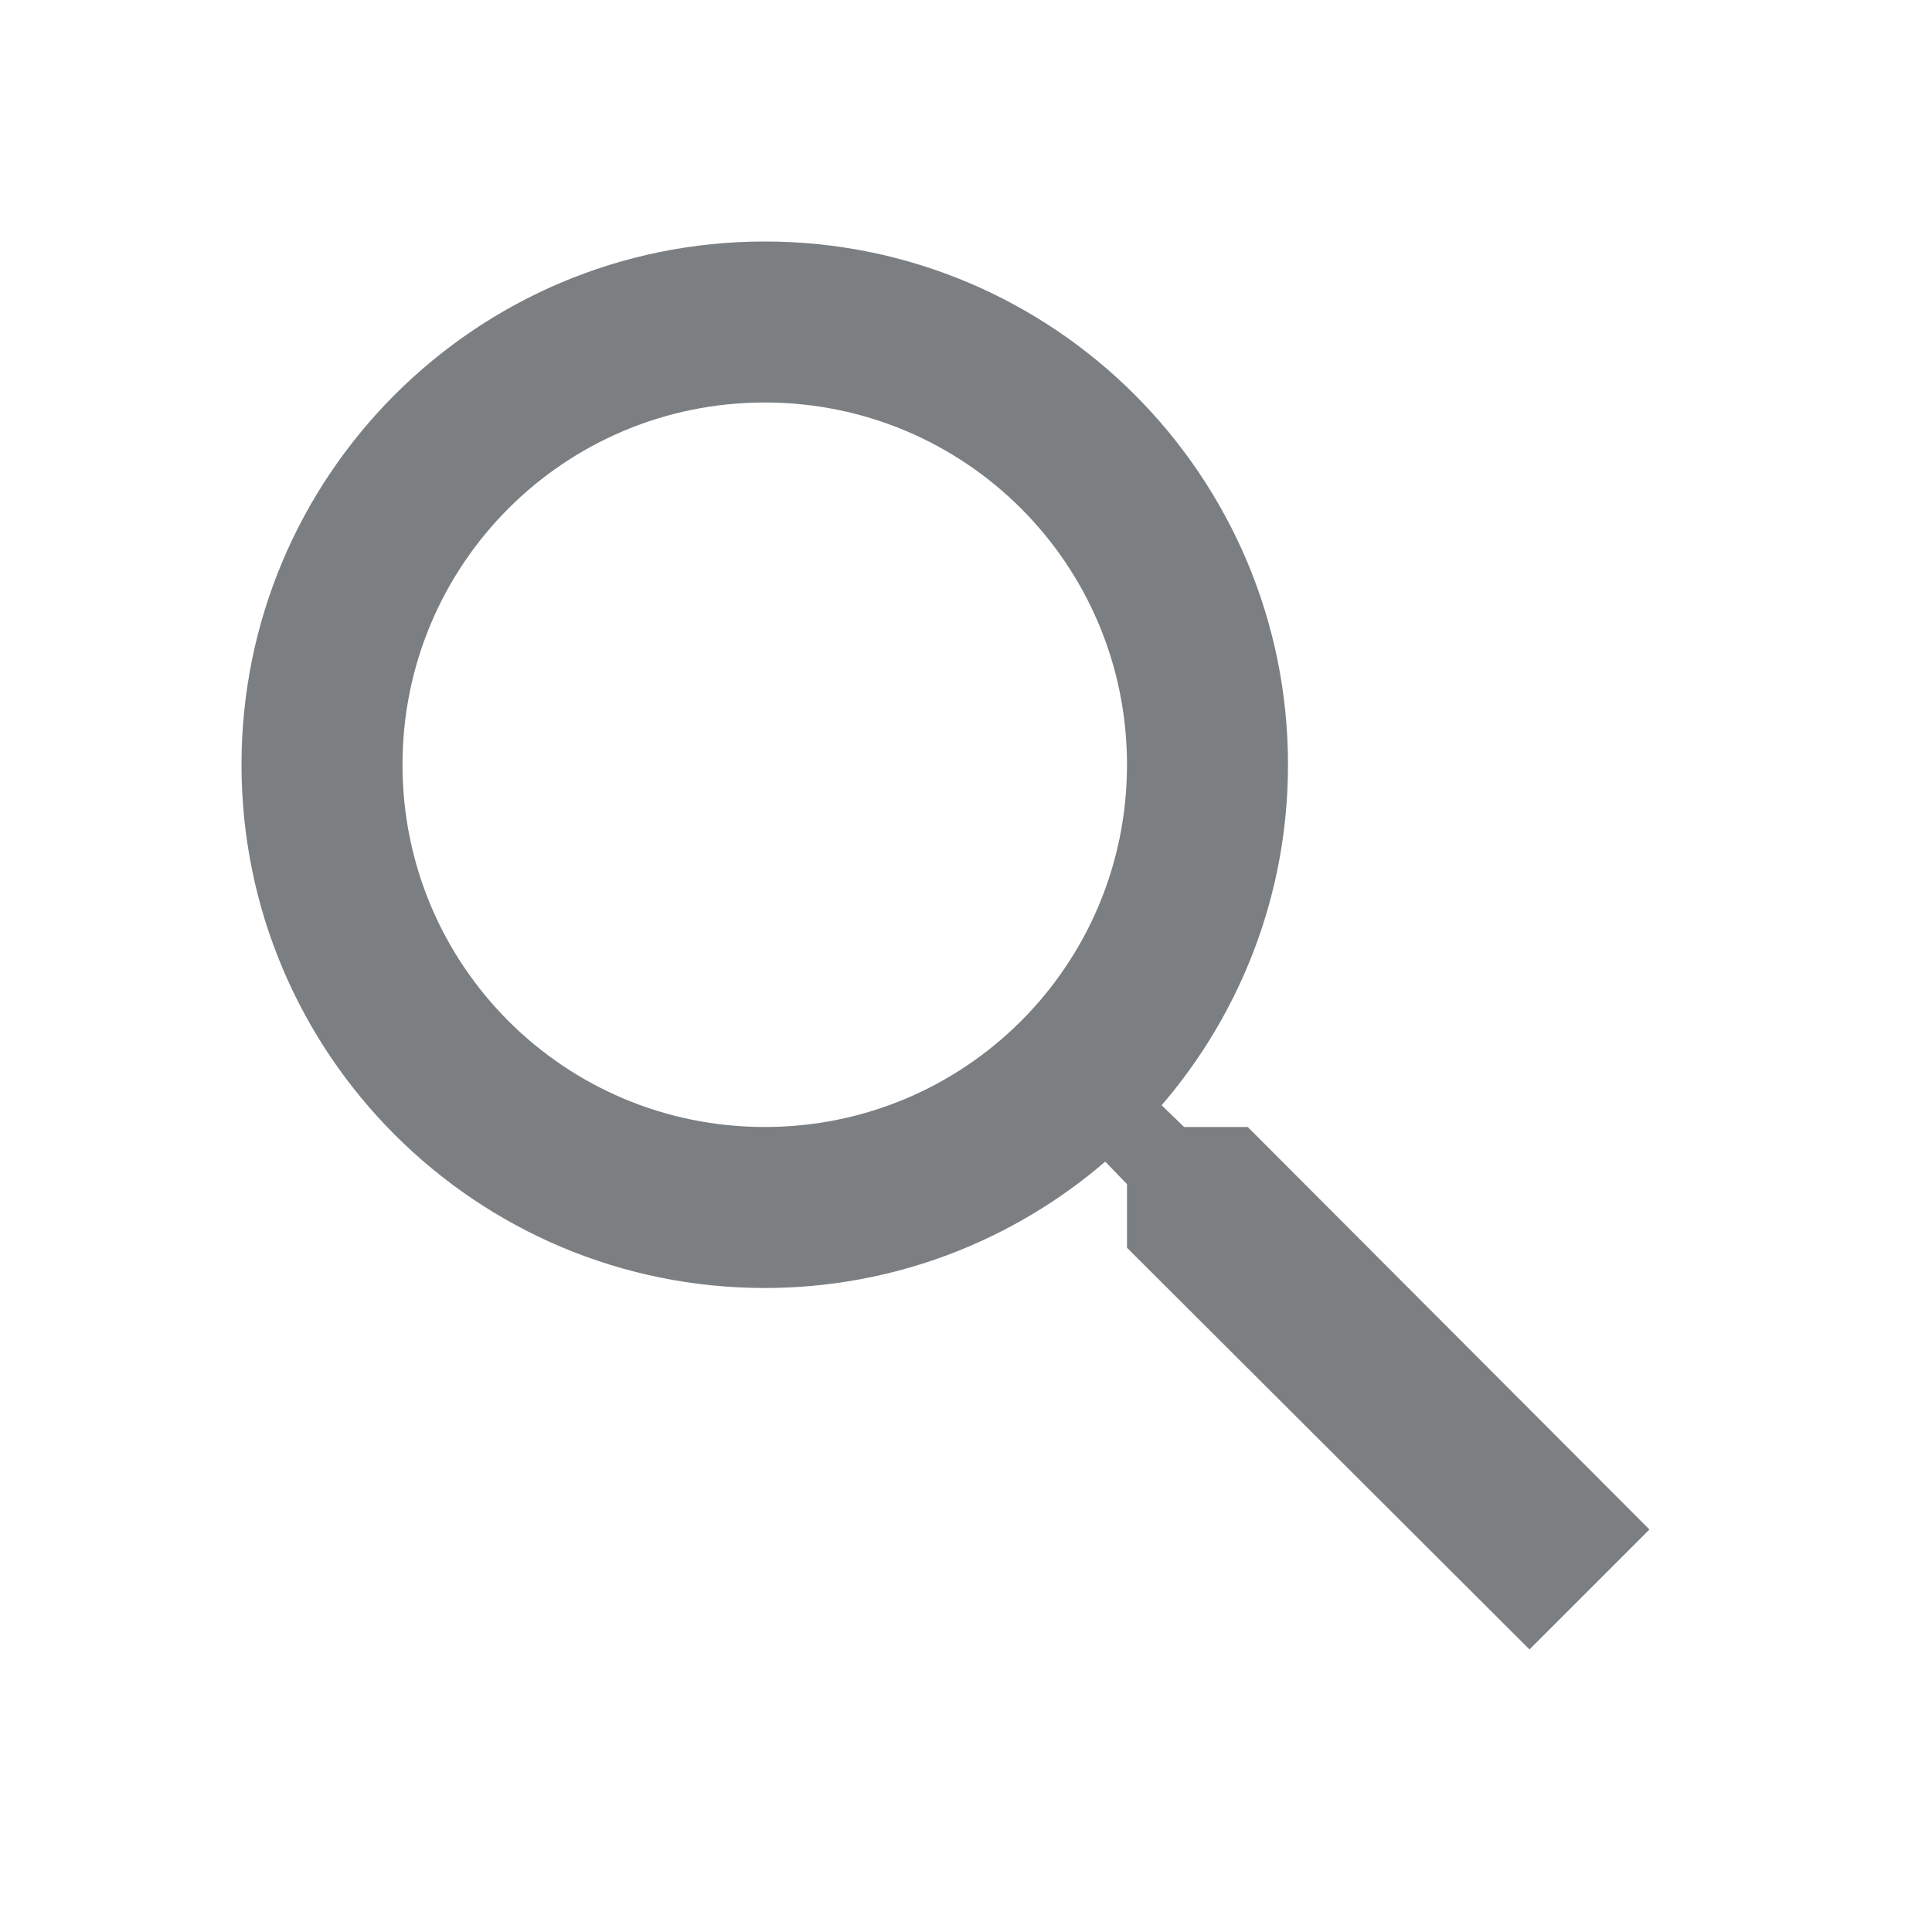
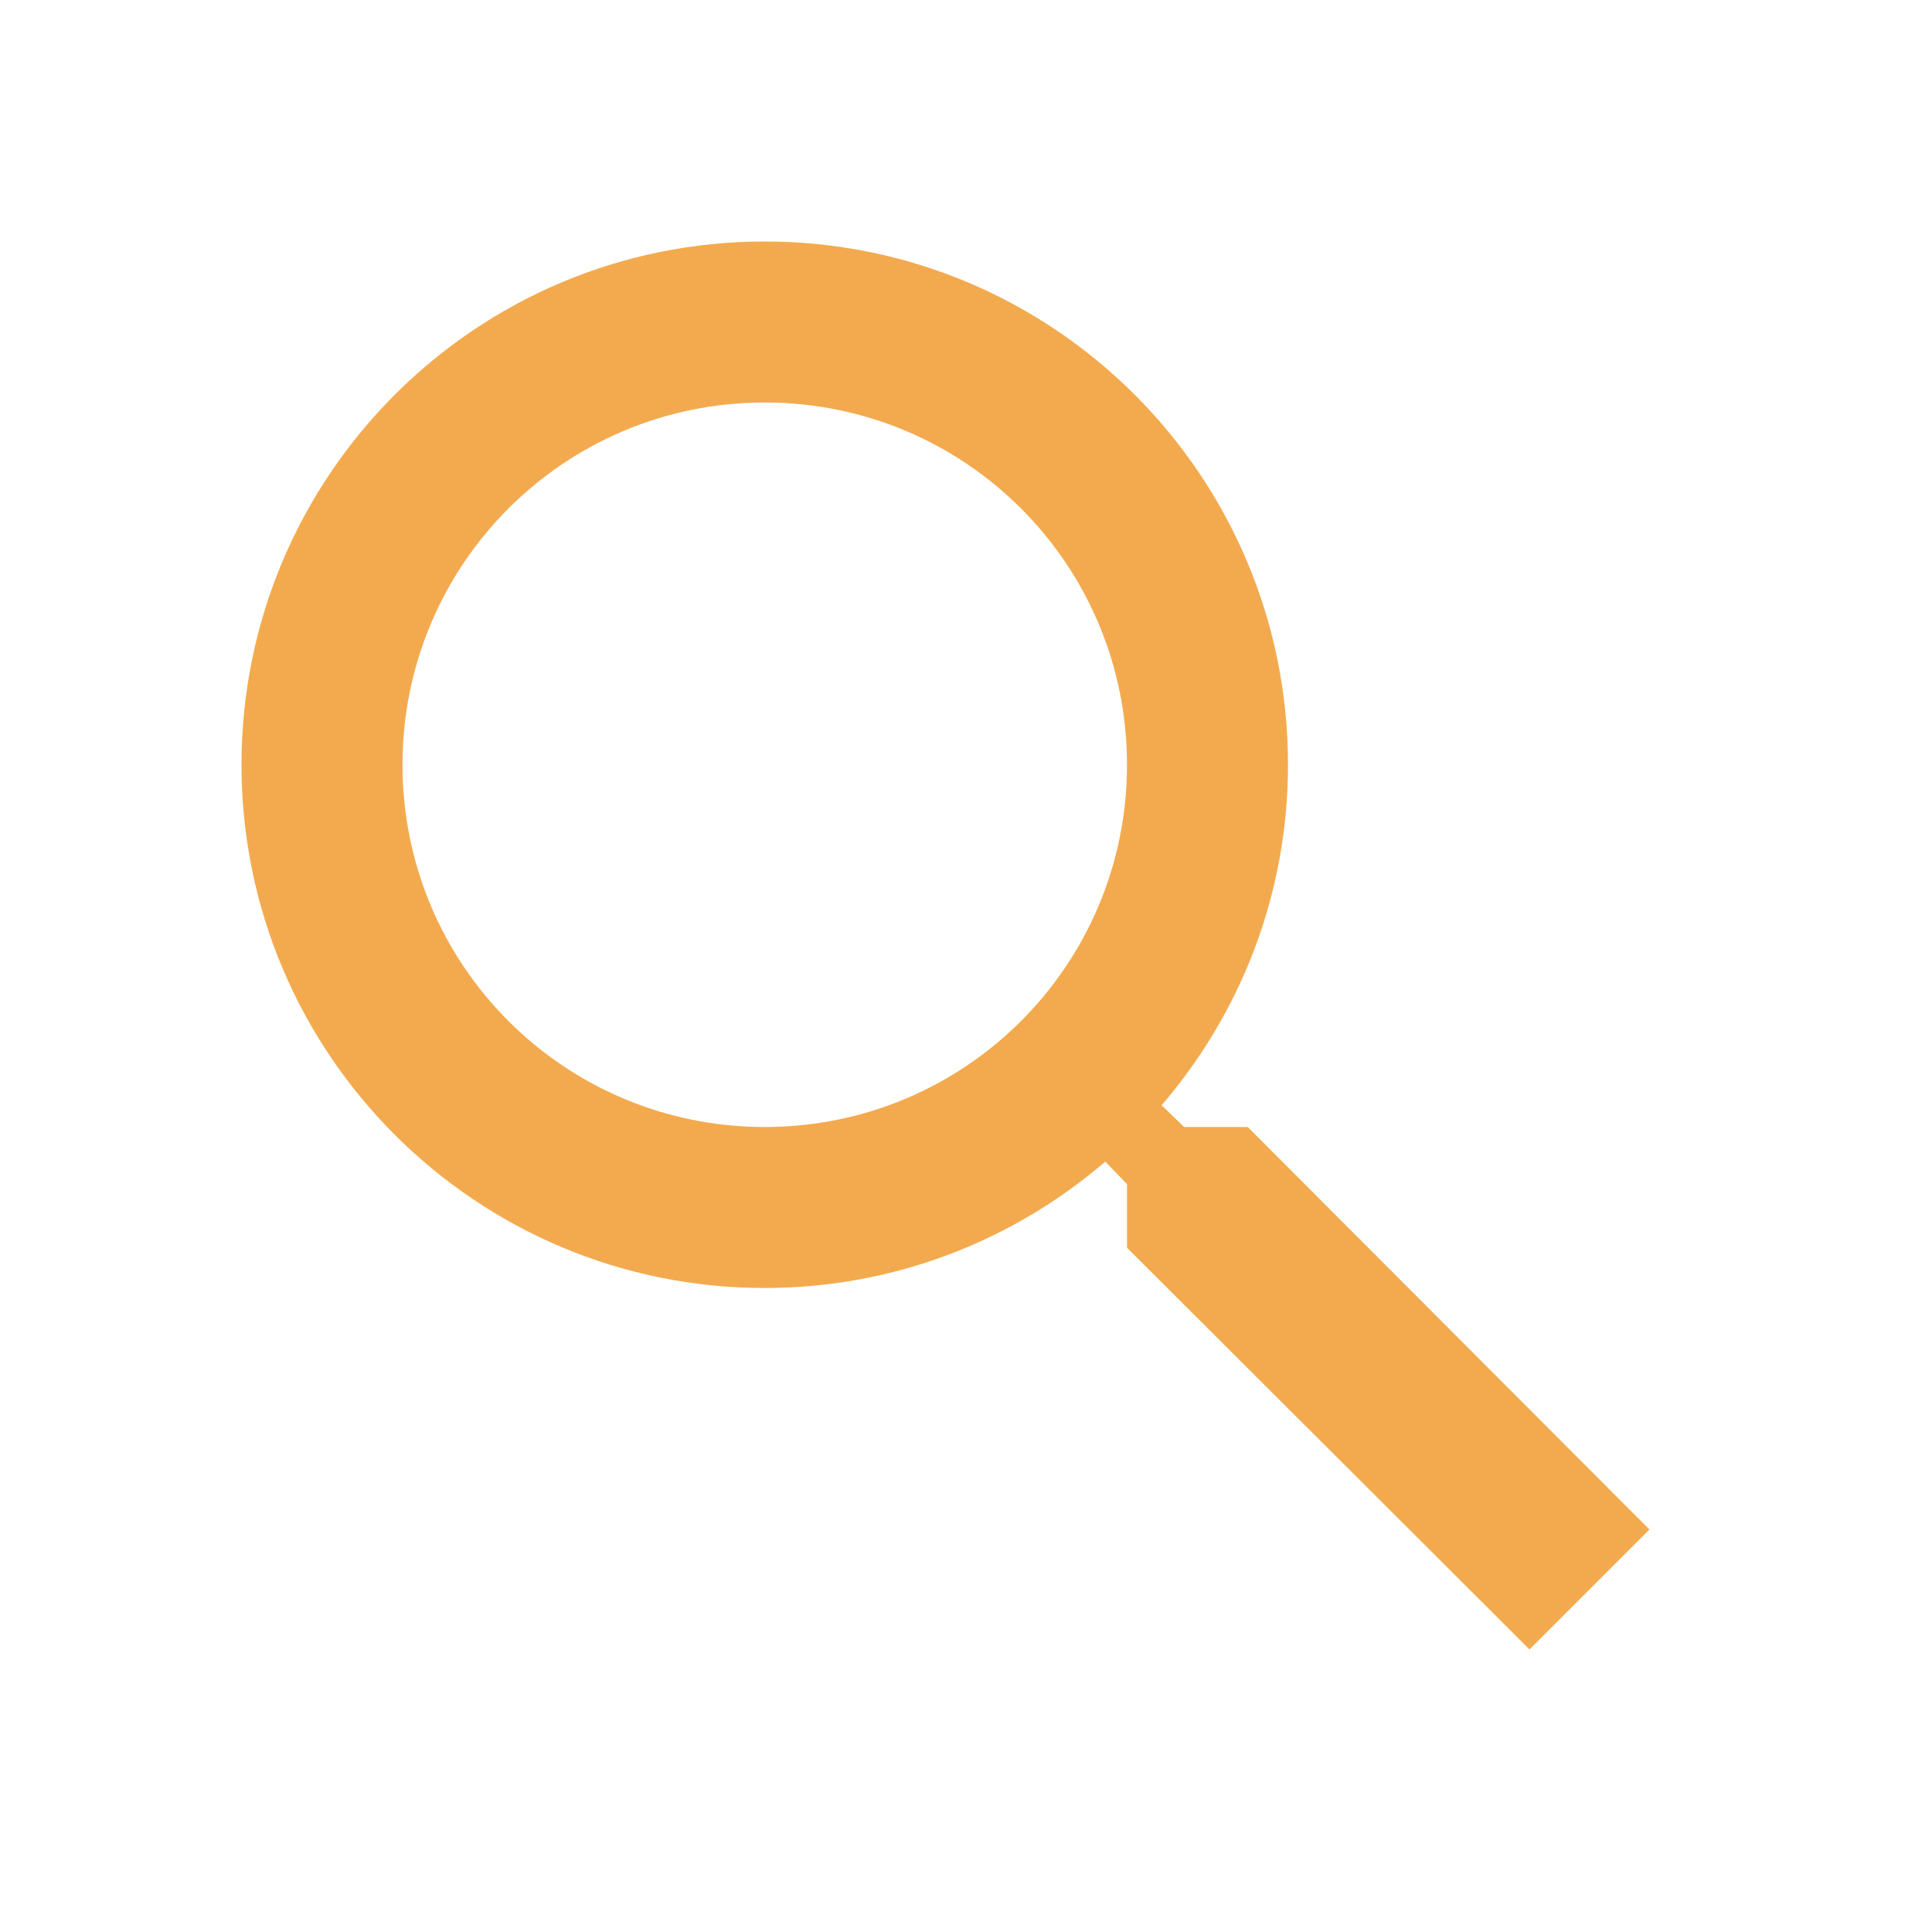
- <svg xmlns="http://www.w3.org/2000/svg" height="24px" viewBox="0 0 24 24" width="24px" fill="#7b7f82">
+ <svg xmlns="http://www.w3.org/2000/svg" height="24px" viewBox="0 0 24 24" width="24px" fill="#f3aa4e">
  <path d="M0 0h24v24H0V0z" fill="none" />
  <path d="M15.5 14h-.79l-.28-.27C15.41 12.59 16 11.11 16 9.5 16 5.91 13.09 3 9.5 3S3 5.91 3 9.5 5.91 16 9.5 16c1.61 0 3.09-.59 4.23-1.57l.27.28v.79l5 4.99L20.49 19l-4.99-5zm-6 0C7.01 14 5 11.99 5 9.5S7.01 5 9.5 5 14 7.01 14 9.5 11.99 14 9.5 14z" />
</svg>
